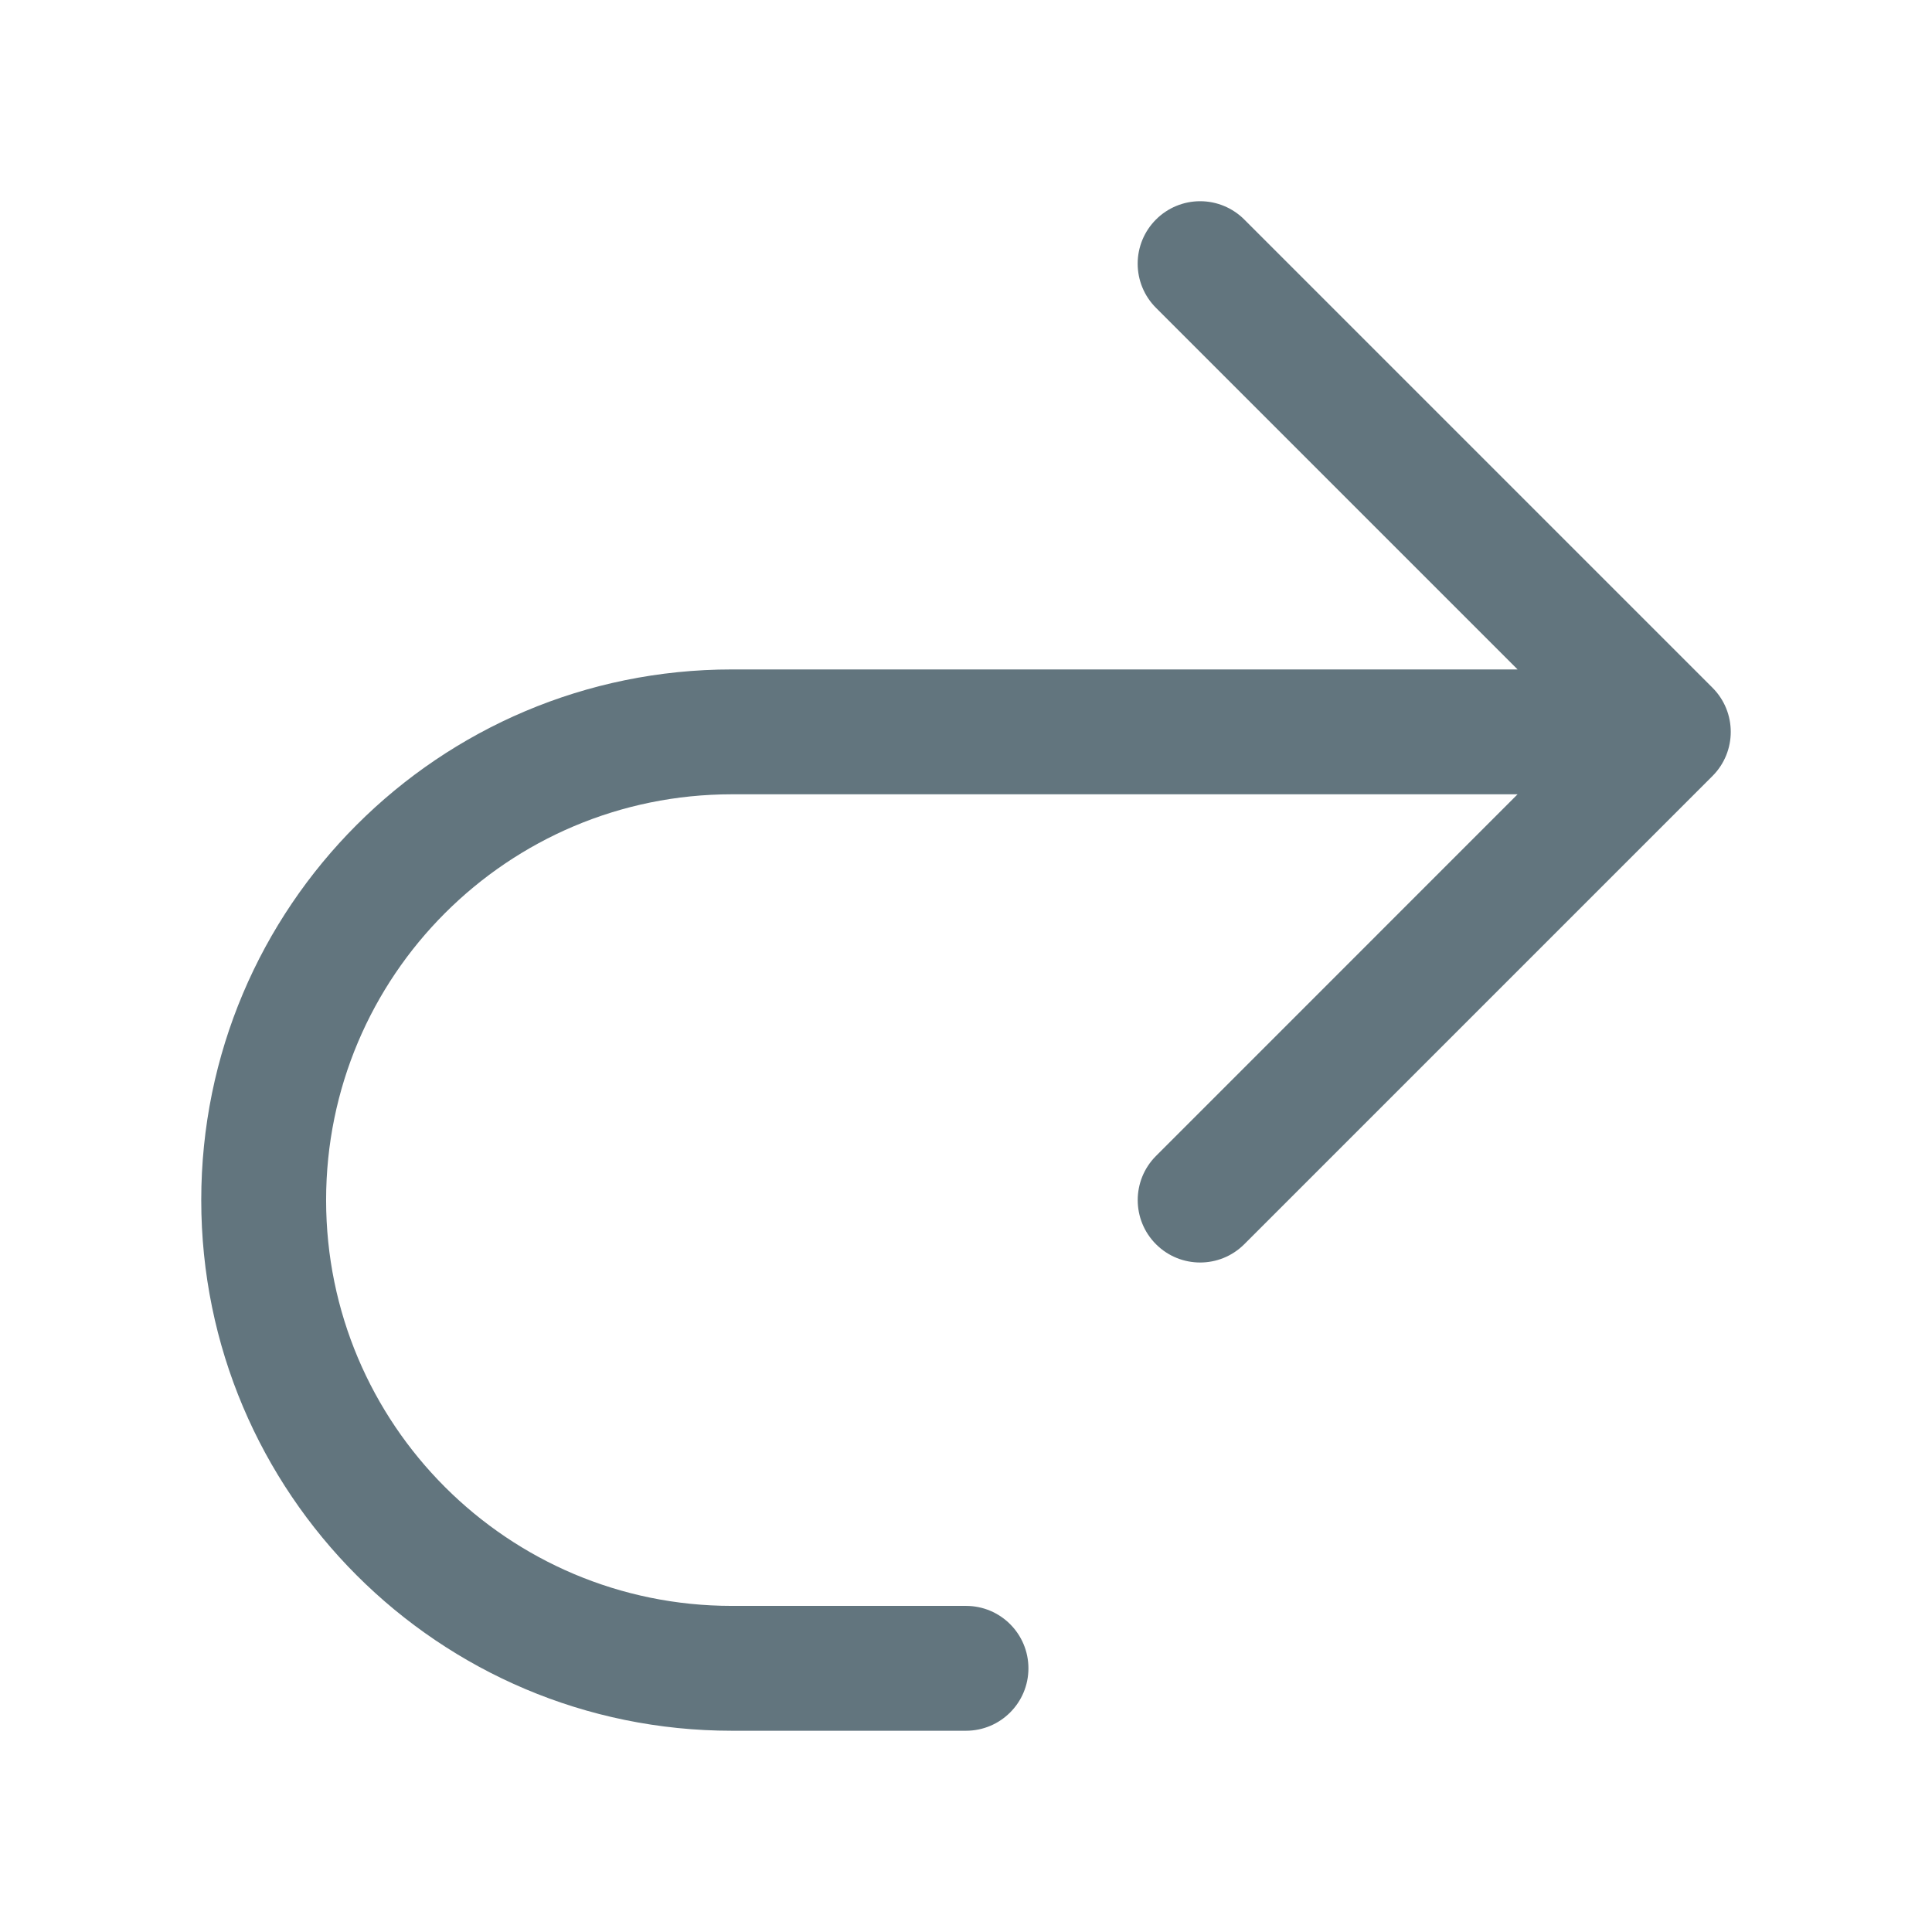
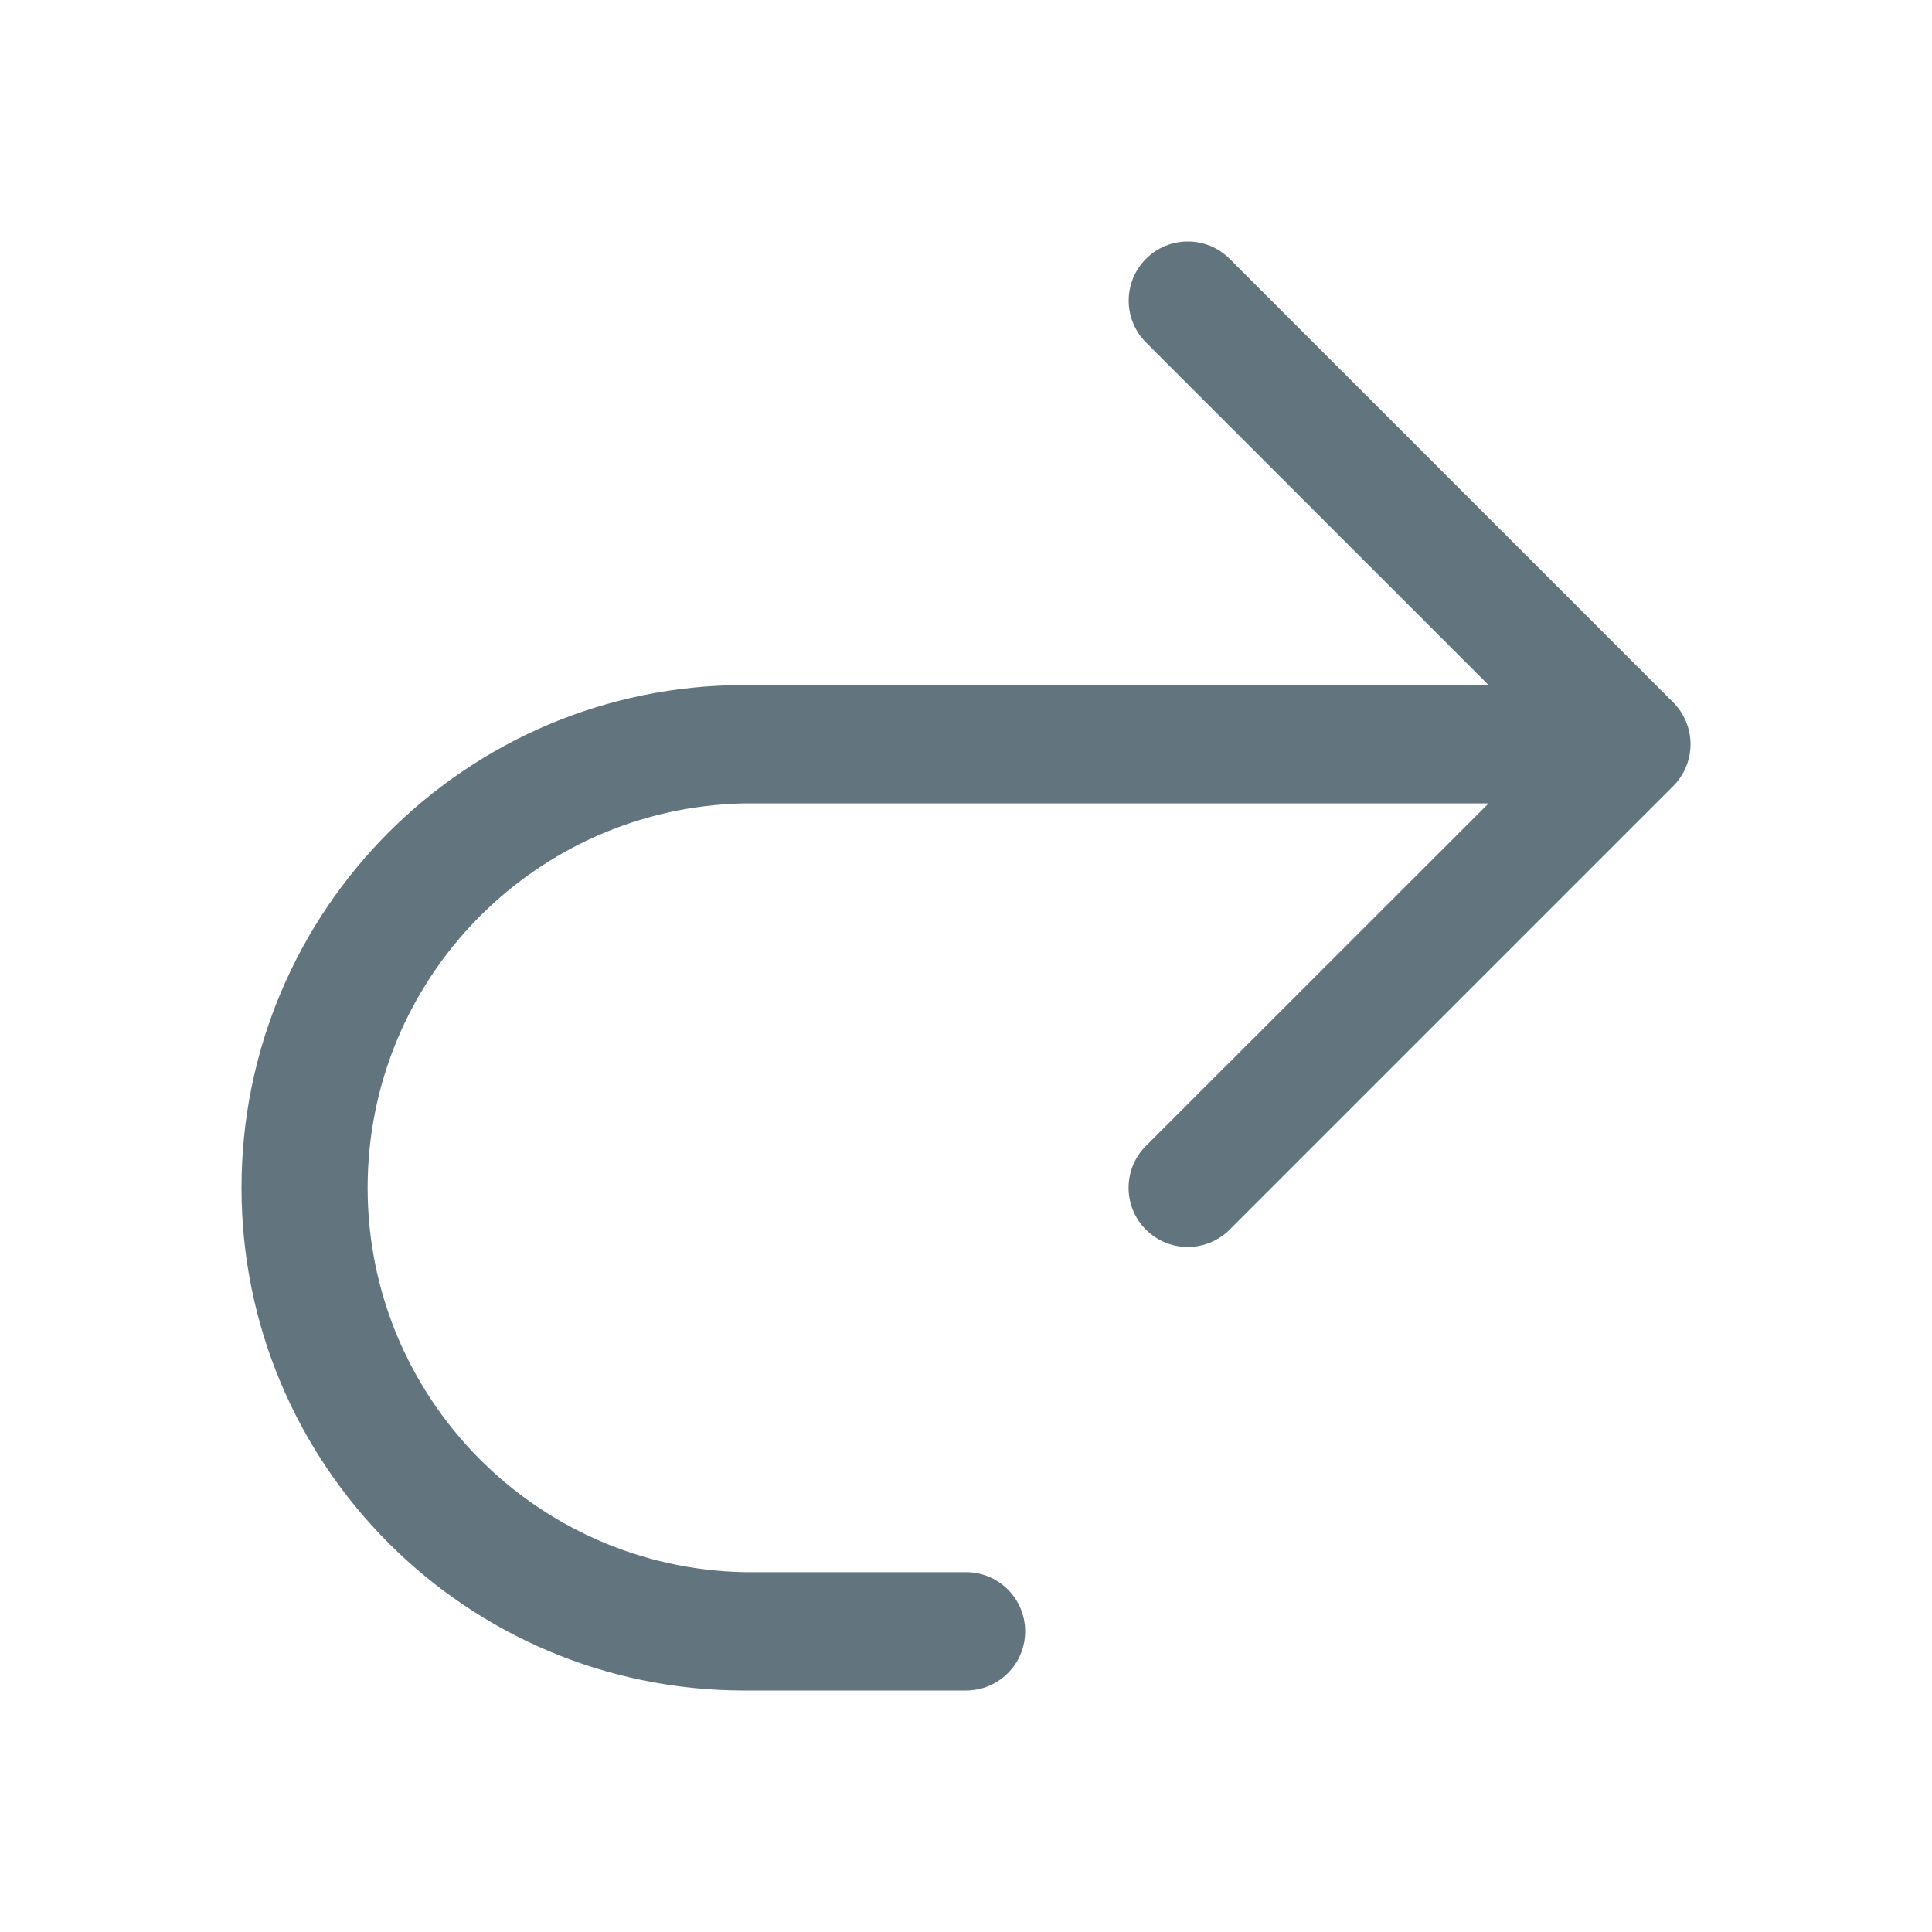
<svg xmlns="http://www.w3.org/2000/svg" fill="none" viewBox="0 0 24 24">
-   <path fill="#62757E" fill-rule="evenodd" d="M14.36 2.727a.775.775 0 0 1 1.097 0l5.816 5.816a.776.776 0 0 1 0 1.097l-5.816 5.816a.775.775 0 1 1-1.097-1.096l4.492-4.493h-9.76a5.04 5.04 0 0 0 0 10.082H12a.775.775 0 1 1 0 1.551H9.092a6.592 6.592 0 0 1 0-13.184h9.76L14.36 3.824a.775.775 0 0 1 0-1.097Z" clip-rule="evenodd" />
+   <path fill="#62757E" fill-rule="evenodd" d="M14.236 3.215a.735.735 0 0 1 1.039 0l5.51 5.51a.735.735 0 0 1 0 1.04l-5.51 5.51a.735.735 0 0 1-1.04-1.04l4.257-4.255H9.245a4.776 4.776 0 0 0 0 9.55H12A.735.735 0 1 1 12 21H9.245a6.245 6.245 0 1 1 0-12.49h9.247l-4.256-4.256a.735.735 0 0 1 0-1.039Z" clip-rule="evenodd" />
</svg>
